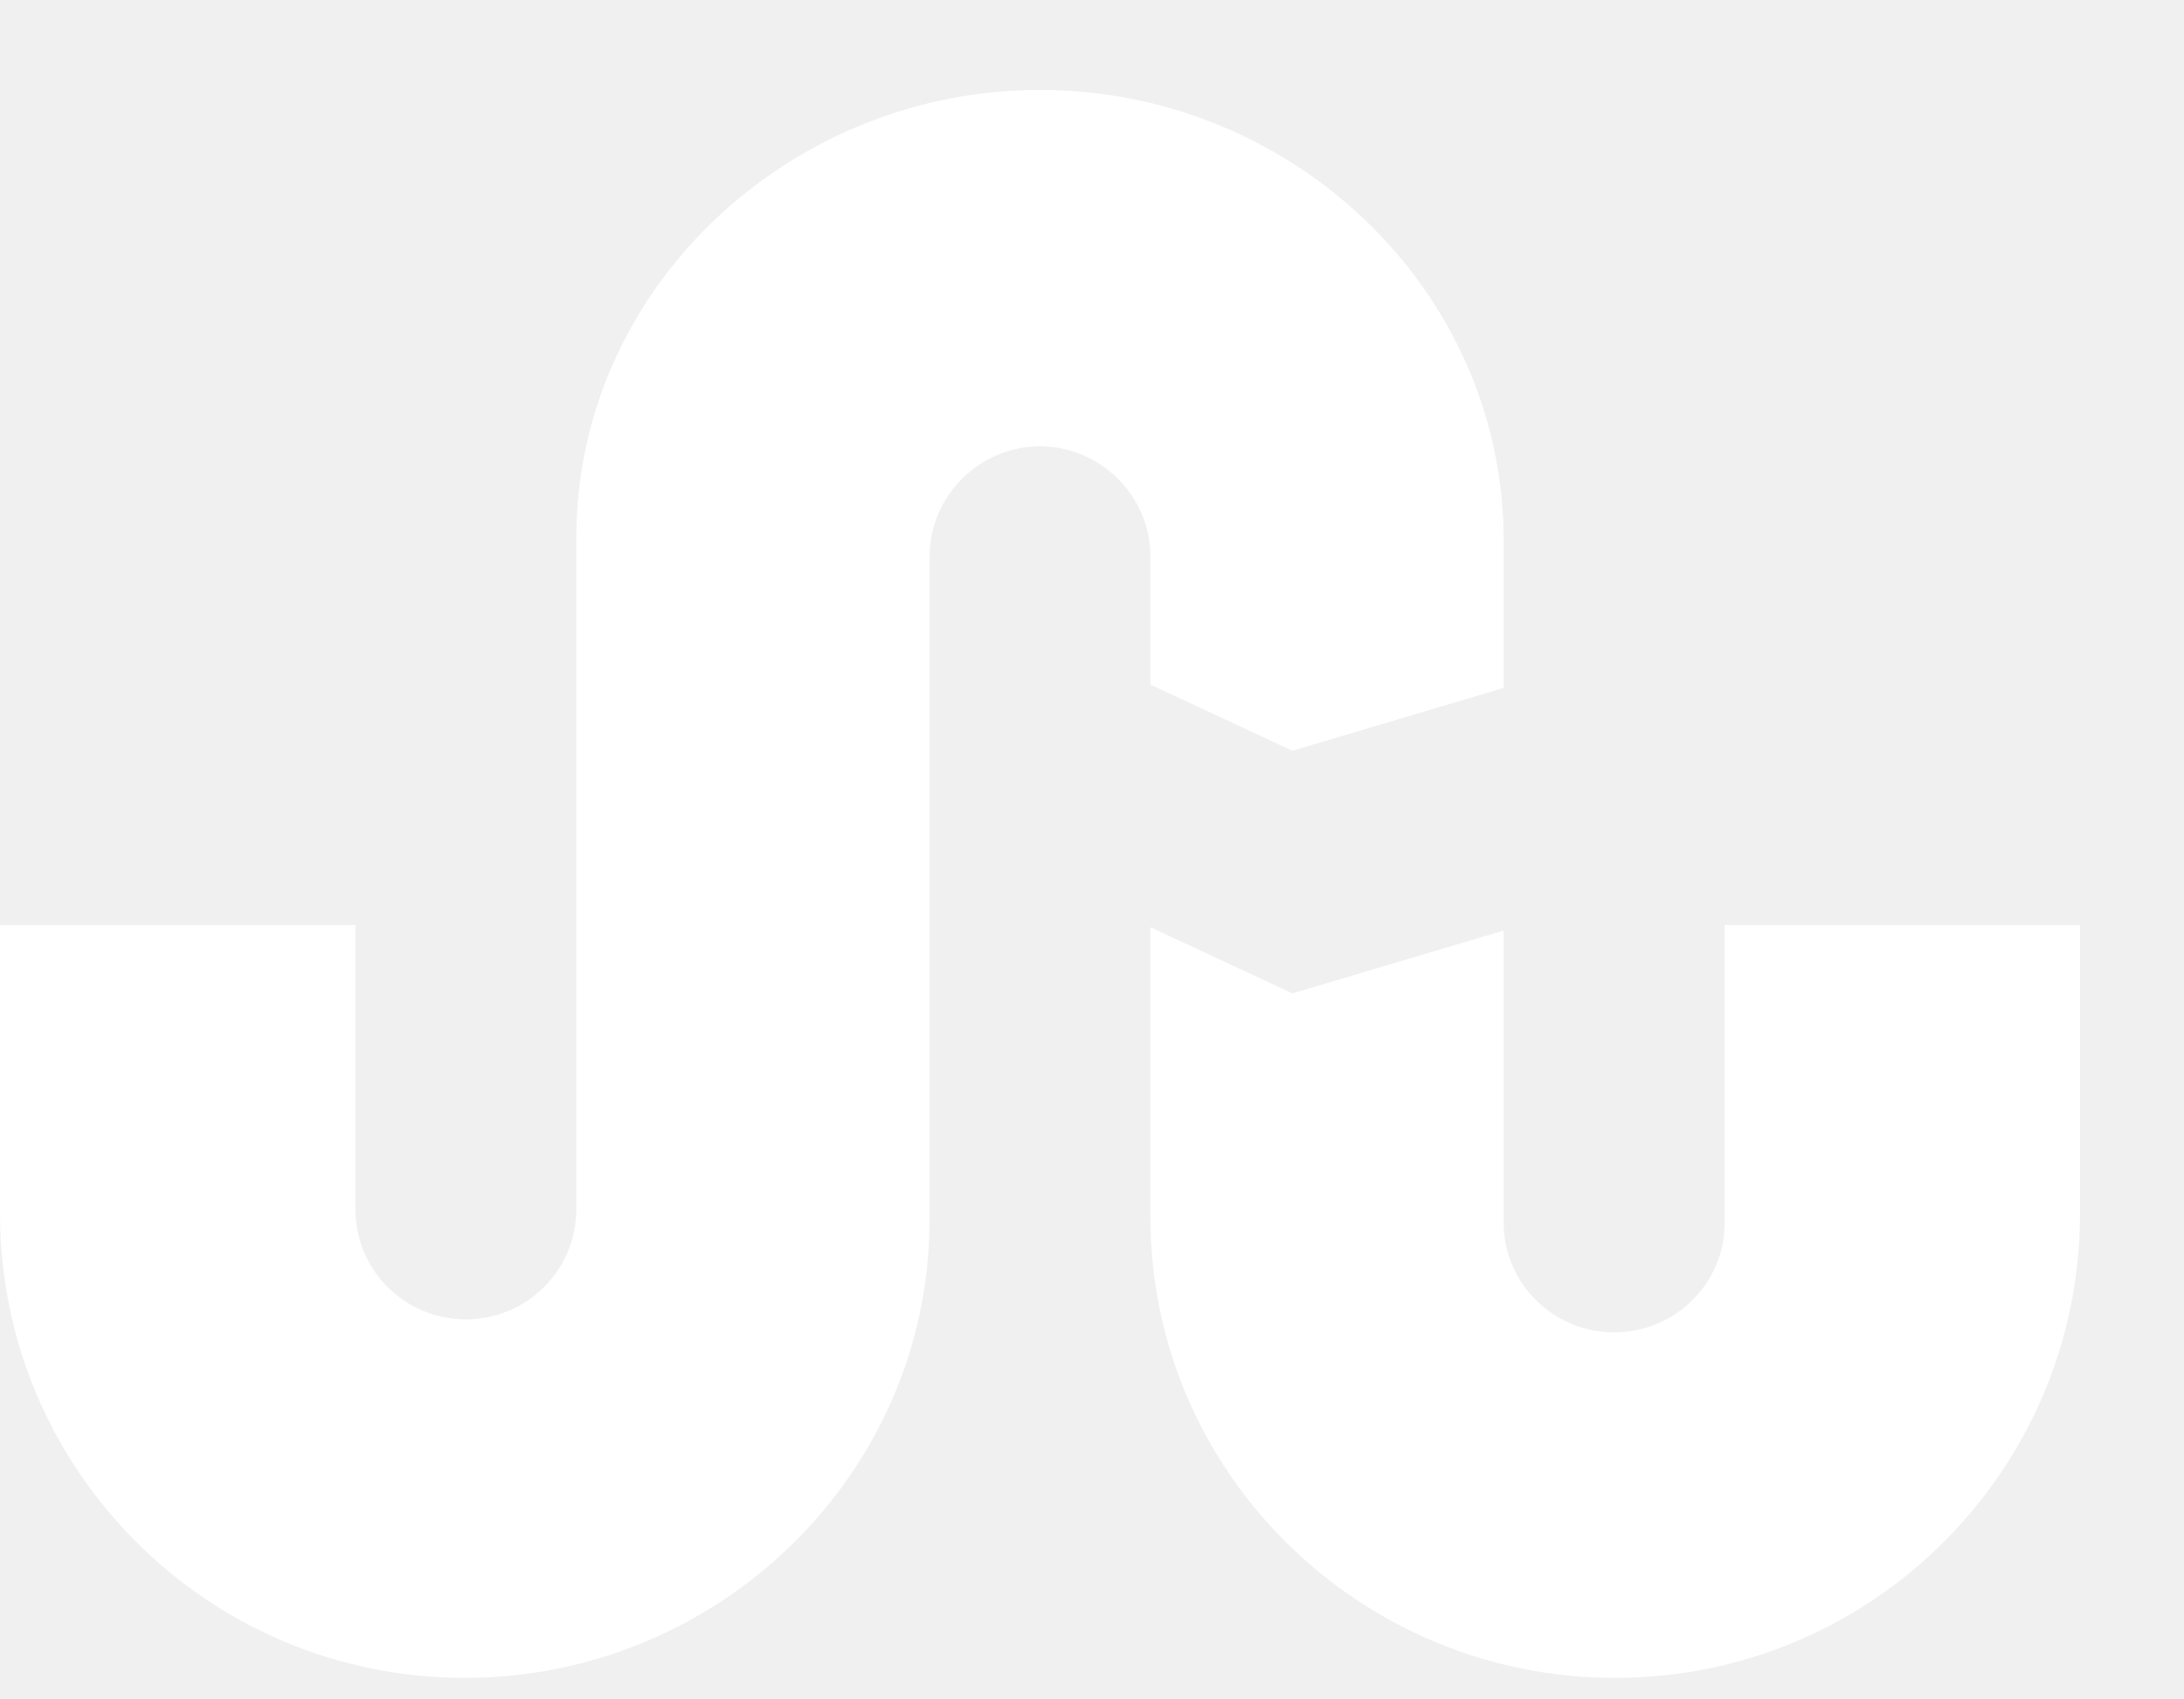
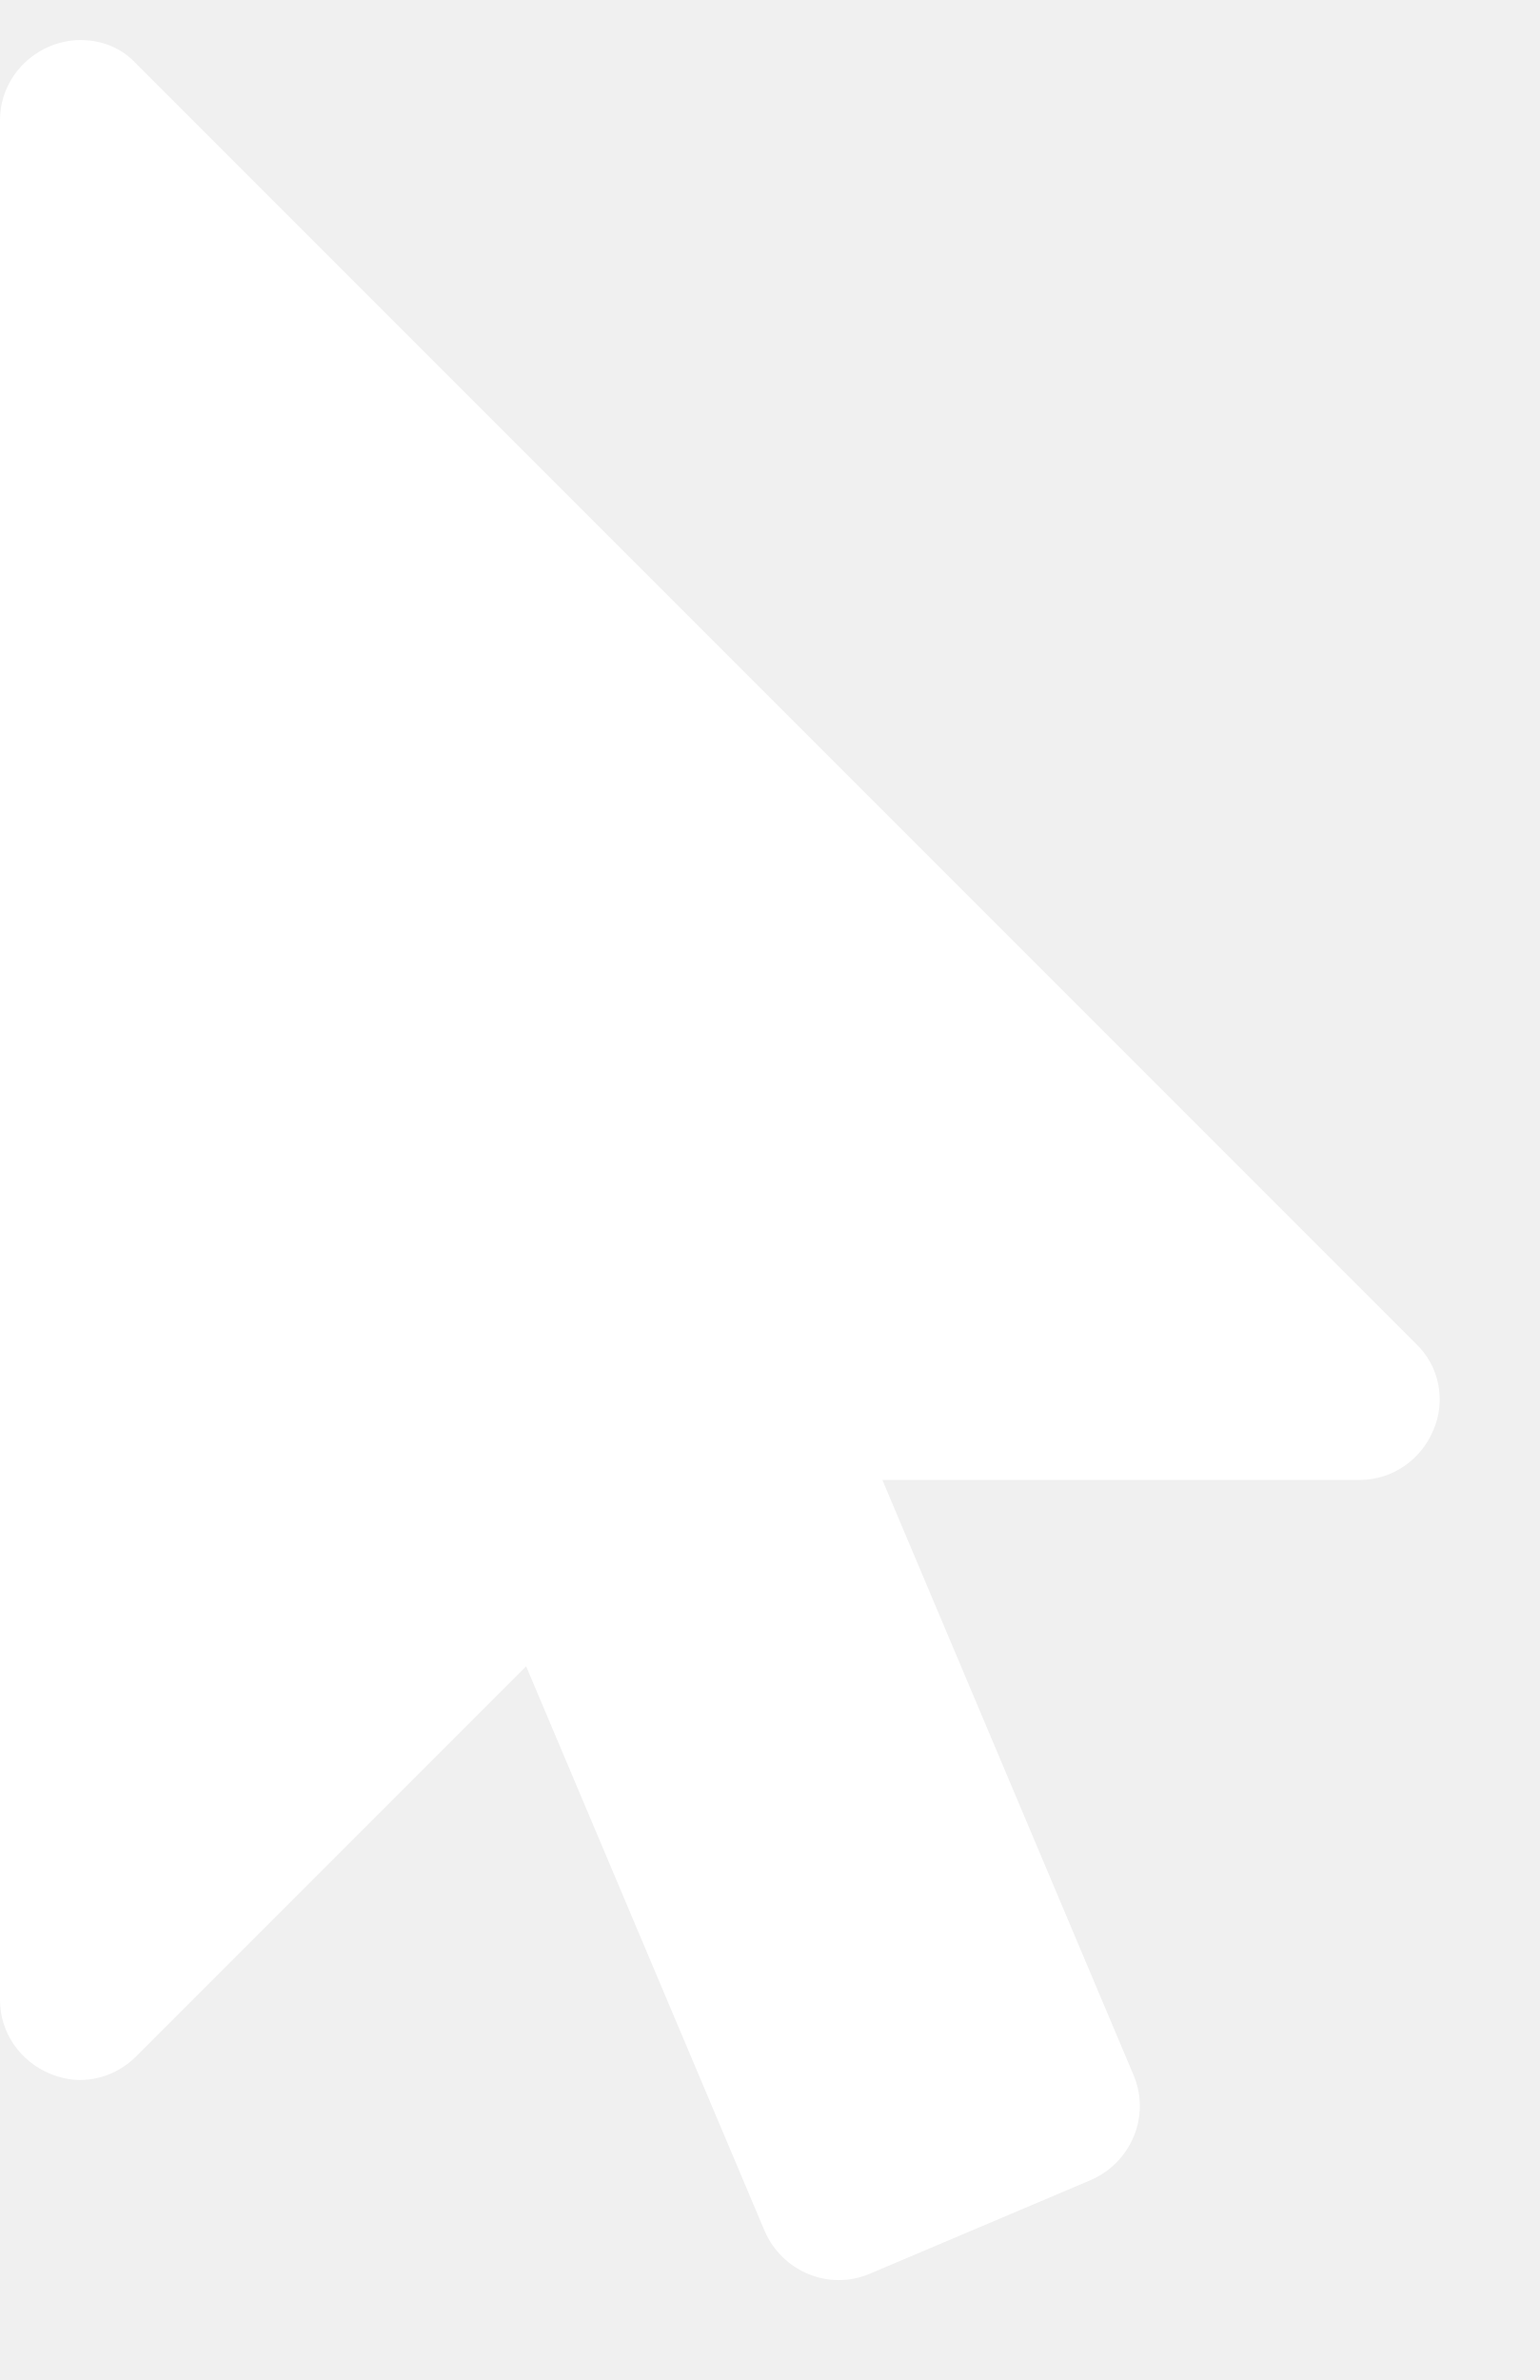
- <svg xmlns="http://www.w3.org/2000/svg" width="18" height="14" viewBox="0 0 18 14" fill="none">
-   <path d="M9.482 5.643L10.652 6.188L12.393 5.67V4.455C12.393 2.393 10.652 0.741 8.571 0.741C6.5 0.741 4.75 2.384 4.75 4.429V9.964C4.75 10.473 4.339 10.875 3.839 10.875C3.339 10.875 2.929 10.473 2.929 9.964V7.625H0C0 9.973 0 10 0 10C0 12.116 1.714 13.83 3.83 13.83C5.929 13.83 7.661 12.143 7.661 10.054V4.589C7.661 4.089 8.071 3.679 8.571 3.679C9.071 3.679 9.482 4.089 9.482 4.589V5.643ZM14.214 7.625V10.08C14.214 10.58 13.804 10.982 13.304 10.982C12.804 10.982 12.393 10.58 12.393 10.08V7.67L10.652 8.188L9.482 7.643V10.036C9.482 12.134 11.205 13.83 13.312 13.83C15.429 13.83 17.143 12.116 17.143 10C17.143 10 17.143 9.973 17.143 7.625H14.214Z" fill="white" />
+ <svg xmlns="http://www.w3.org/2000/svg" width="11" height="17" viewBox="0 0 11 17" fill="none">
+   <path d="M10.116 9.598L0.973 0.455C0.866 0.339 0.723 0.286 0.571 0.286C0.5 0.286 0.42 0.304 0.357 0.33C0.143 0.42 0 0.625 0 0.857V14.286C0 14.518 0.143 14.723 0.357 14.812C0.42 14.839 0.5 14.857 0.571 14.857C0.723 14.857 0.866 14.795 0.973 14.688L3.759 11.902L5.464 15.938C5.589 16.223 5.92 16.366 6.214 16.241L7.795 15.571C8.08 15.446 8.223 15.116 8.098 14.821L6.304 10.571H9.714C9.946 10.571 10.152 10.429 10.241 10.214C10.33 10.009 10.286 9.759 10.116 9.598Z" fill="white" />
</svg>
